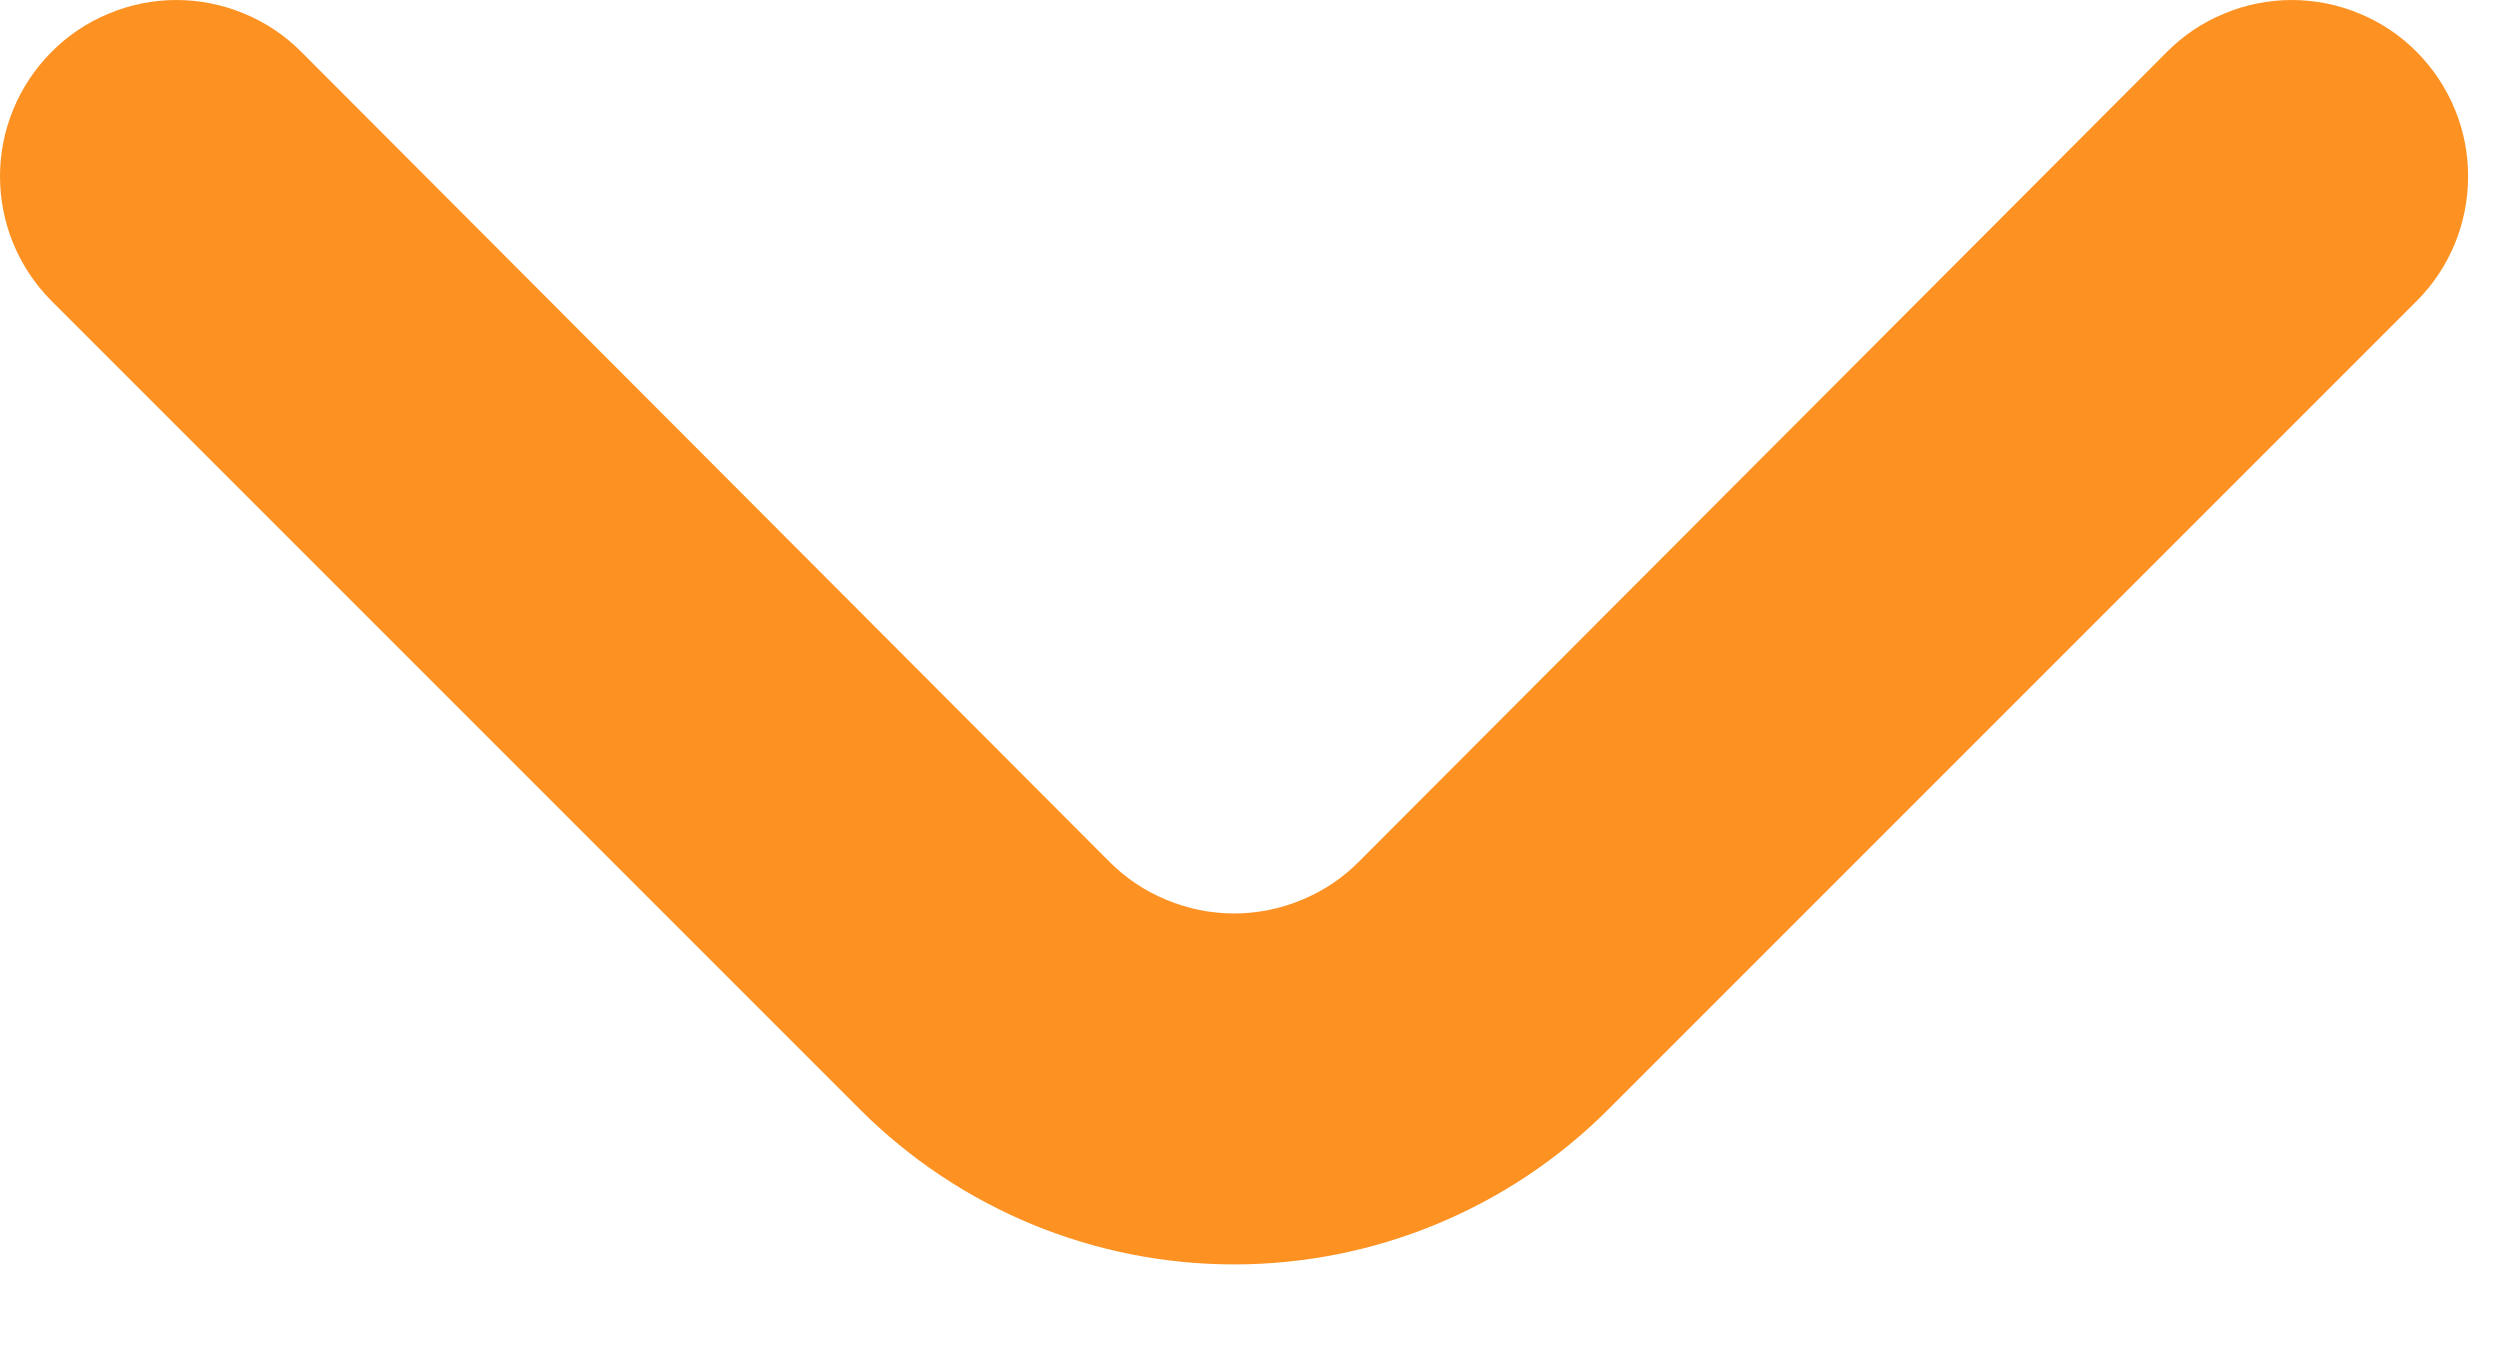
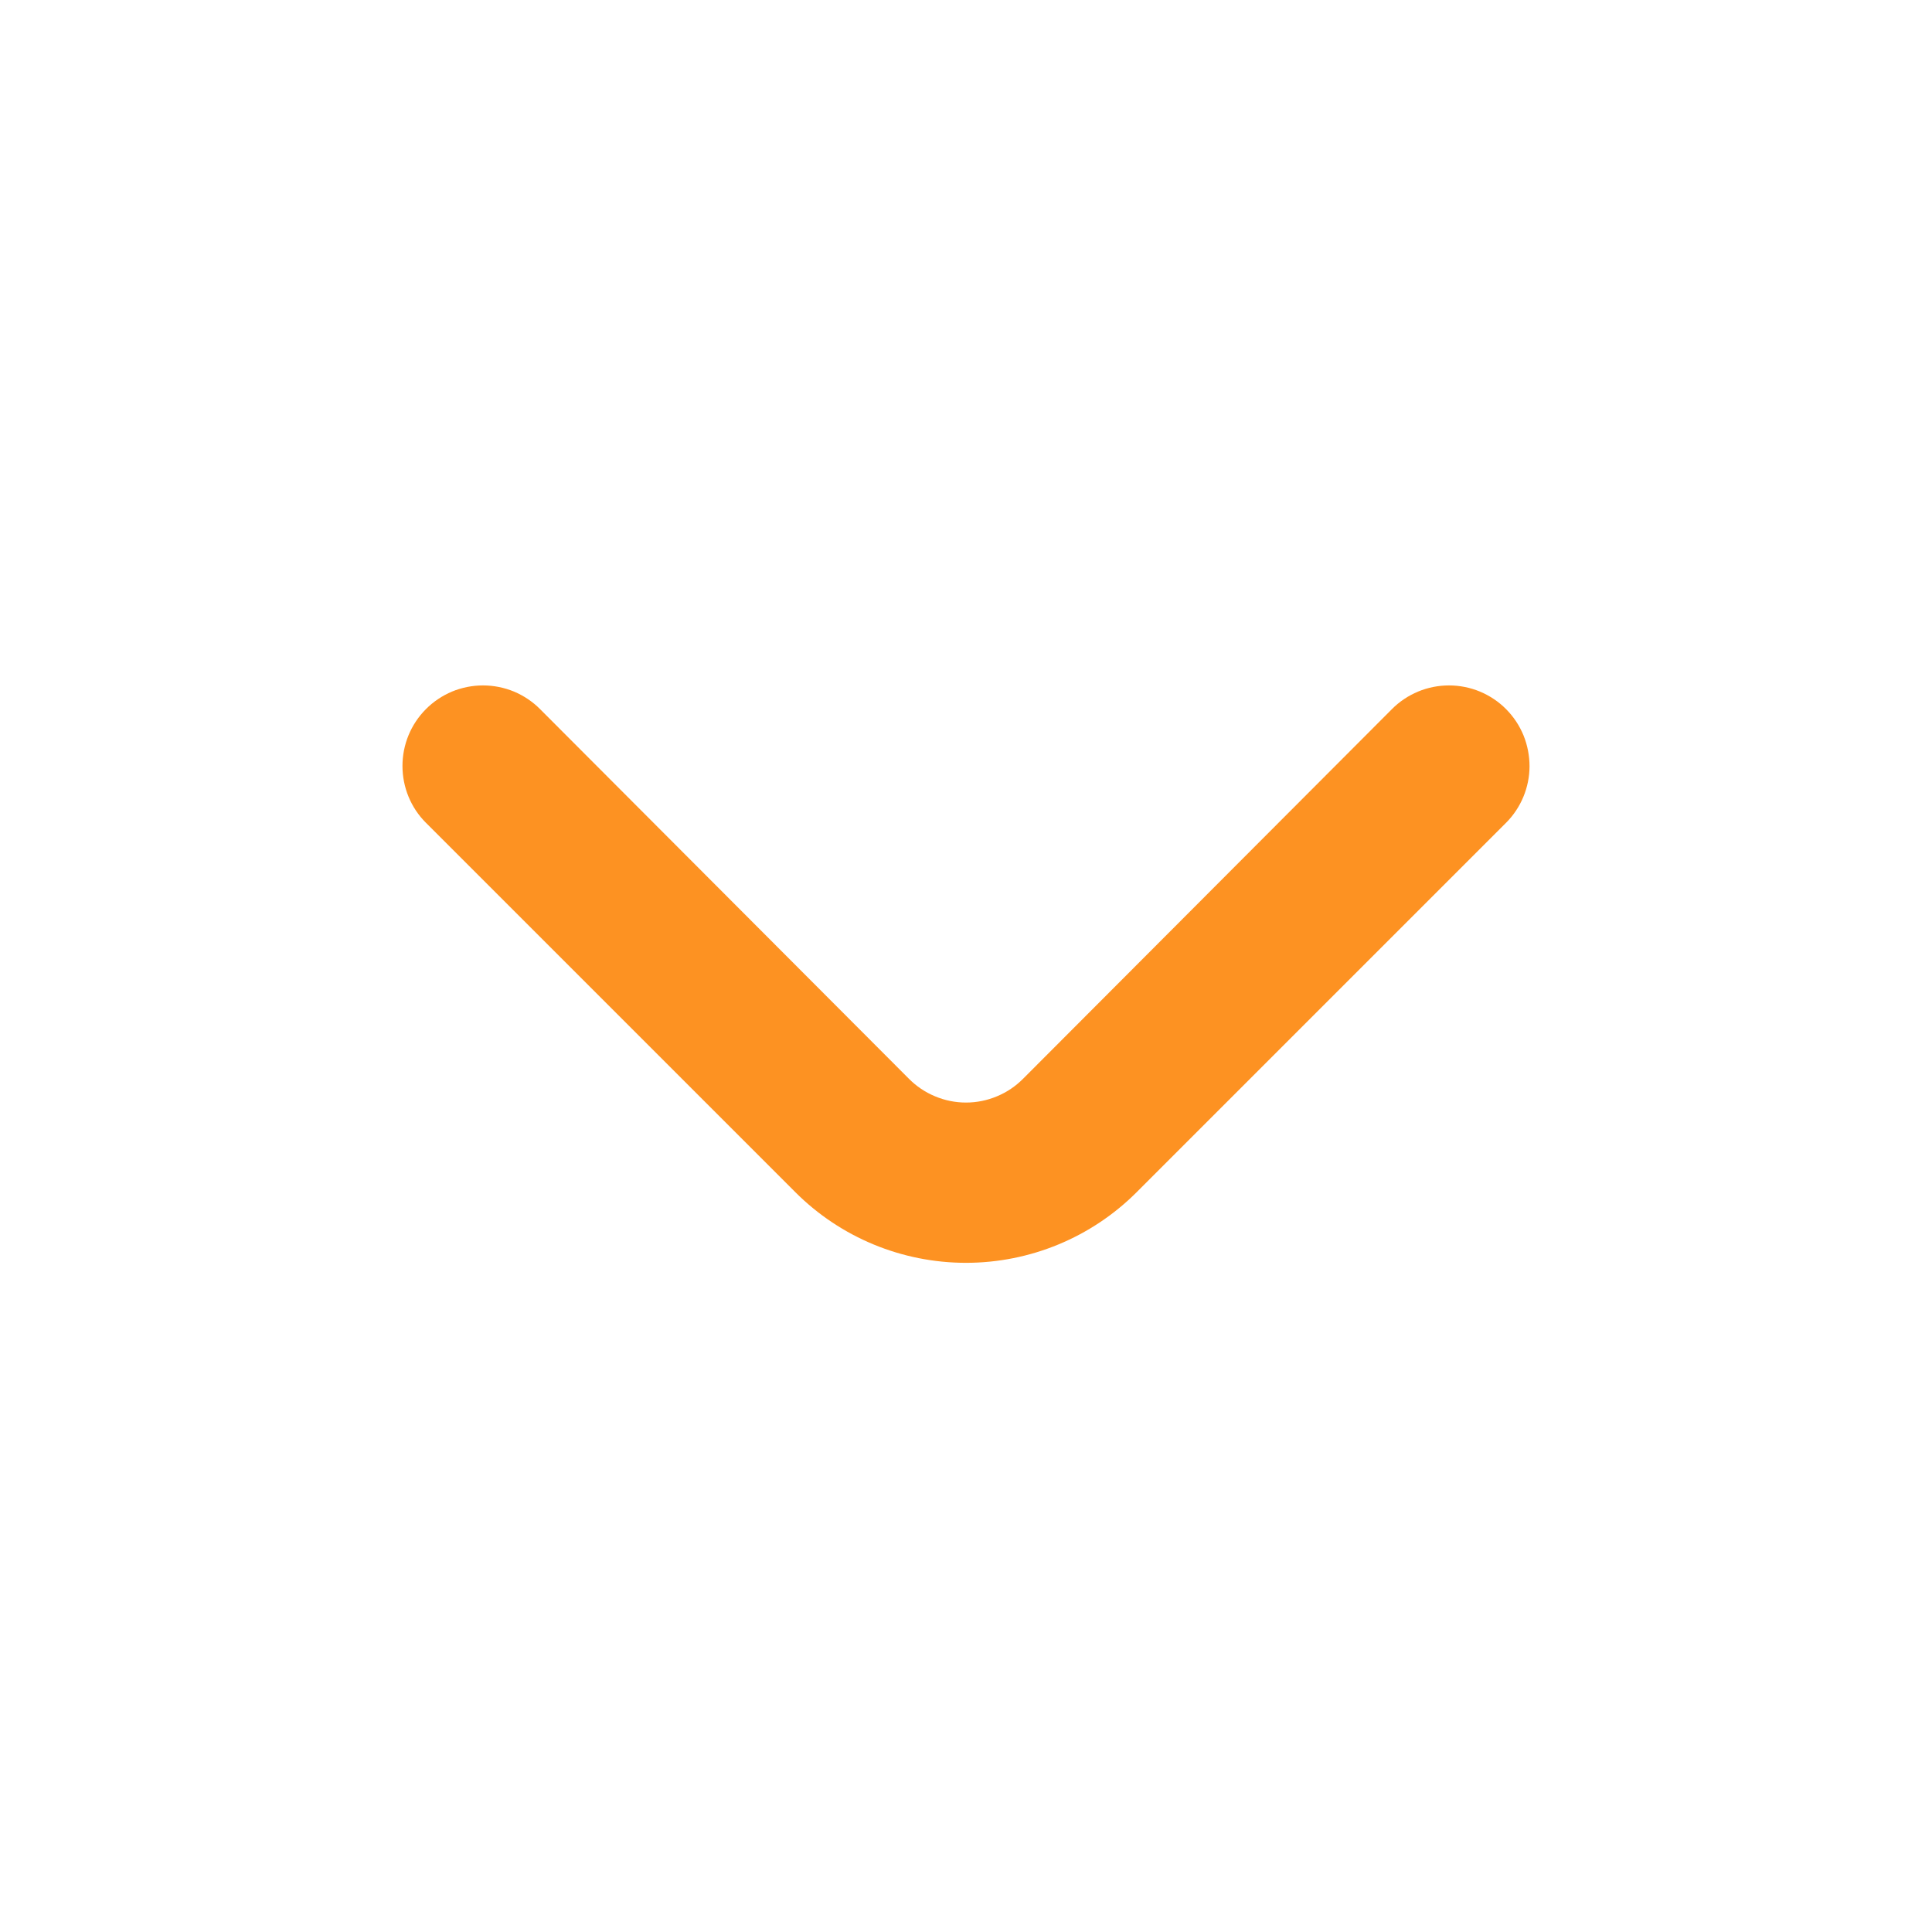
- <svg xmlns="http://www.w3.org/2000/svg" width="13" height="7" viewBox="0 0 13 7" fill="none">
-   <path d="M7.068 4.479C6.983 4.565 6.882 4.633 6.77 4.679C6.658 4.726 6.538 4.75 6.417 4.75C6.296 4.75 6.177 4.726 6.065 4.679C5.953 4.633 5.852 4.565 5.767 4.479L1.568 0.271C1.483 0.185 1.382 0.117 1.27 0.071C1.158 0.024 1.038 4.3869e-05 0.917 4.3869e-05C0.796 4.3869e-05 0.677 0.024 0.565 0.071C0.453 0.117 0.352 0.185 0.267 0.271C0.096 0.443 0 0.675 0 0.917C0 1.16 0.096 1.392 0.267 1.564L4.474 5.771C4.99 6.286 5.689 6.575 6.417 6.575C7.146 6.575 7.845 6.286 8.361 5.771L12.568 1.564C12.738 1.393 12.833 1.163 12.834 0.922C12.835 0.801 12.812 0.682 12.766 0.57C12.72 0.458 12.653 0.357 12.568 0.271C12.483 0.185 12.382 0.117 12.27 0.071C12.158 0.024 12.038 4.3869e-05 11.917 4.3869e-05C11.796 4.3869e-05 11.677 0.024 11.565 0.071C11.453 0.117 11.352 0.185 11.267 0.271L7.068 4.479Z" fill="#FD9222" />
+ <svg xmlns="http://www.w3.org/2000/svg" width="22" height="22" viewBox="0 0 22 22" fill="none">
+   <path d="M11.651 12.283C11.566 12.369 11.464 12.438 11.352 12.484C11.241 12.531 11.121 12.555 11 12.555C10.879 12.555 10.759 12.531 10.648 12.484C10.536 12.438 10.434 12.369 10.349 12.283L6.151 8.076C6.066 7.99 5.964 7.922 5.853 7.875C5.741 7.829 5.621 7.805 5.5 7.805C5.379 7.805 5.259 7.829 5.147 7.875C5.036 7.922 4.934 7.99 4.849 8.076C4.678 8.248 4.583 8.48 4.583 8.722C4.583 8.964 4.678 9.197 4.849 9.368L9.057 13.576C9.572 14.091 10.271 14.38 11 14.38C11.729 14.38 12.428 14.091 12.943 13.576L17.151 9.368C17.32 9.198 17.416 8.967 17.417 8.727C17.417 8.606 17.394 8.487 17.349 8.375C17.303 8.263 17.236 8.162 17.151 8.076C17.066 7.99 16.964 7.922 16.852 7.875C16.741 7.829 16.621 7.805 16.5 7.805C16.379 7.805 16.259 7.829 16.148 7.875C16.036 7.922 15.934 7.99 15.849 8.076L11.651 12.283Z" fill="#FD9222" />
</svg>
